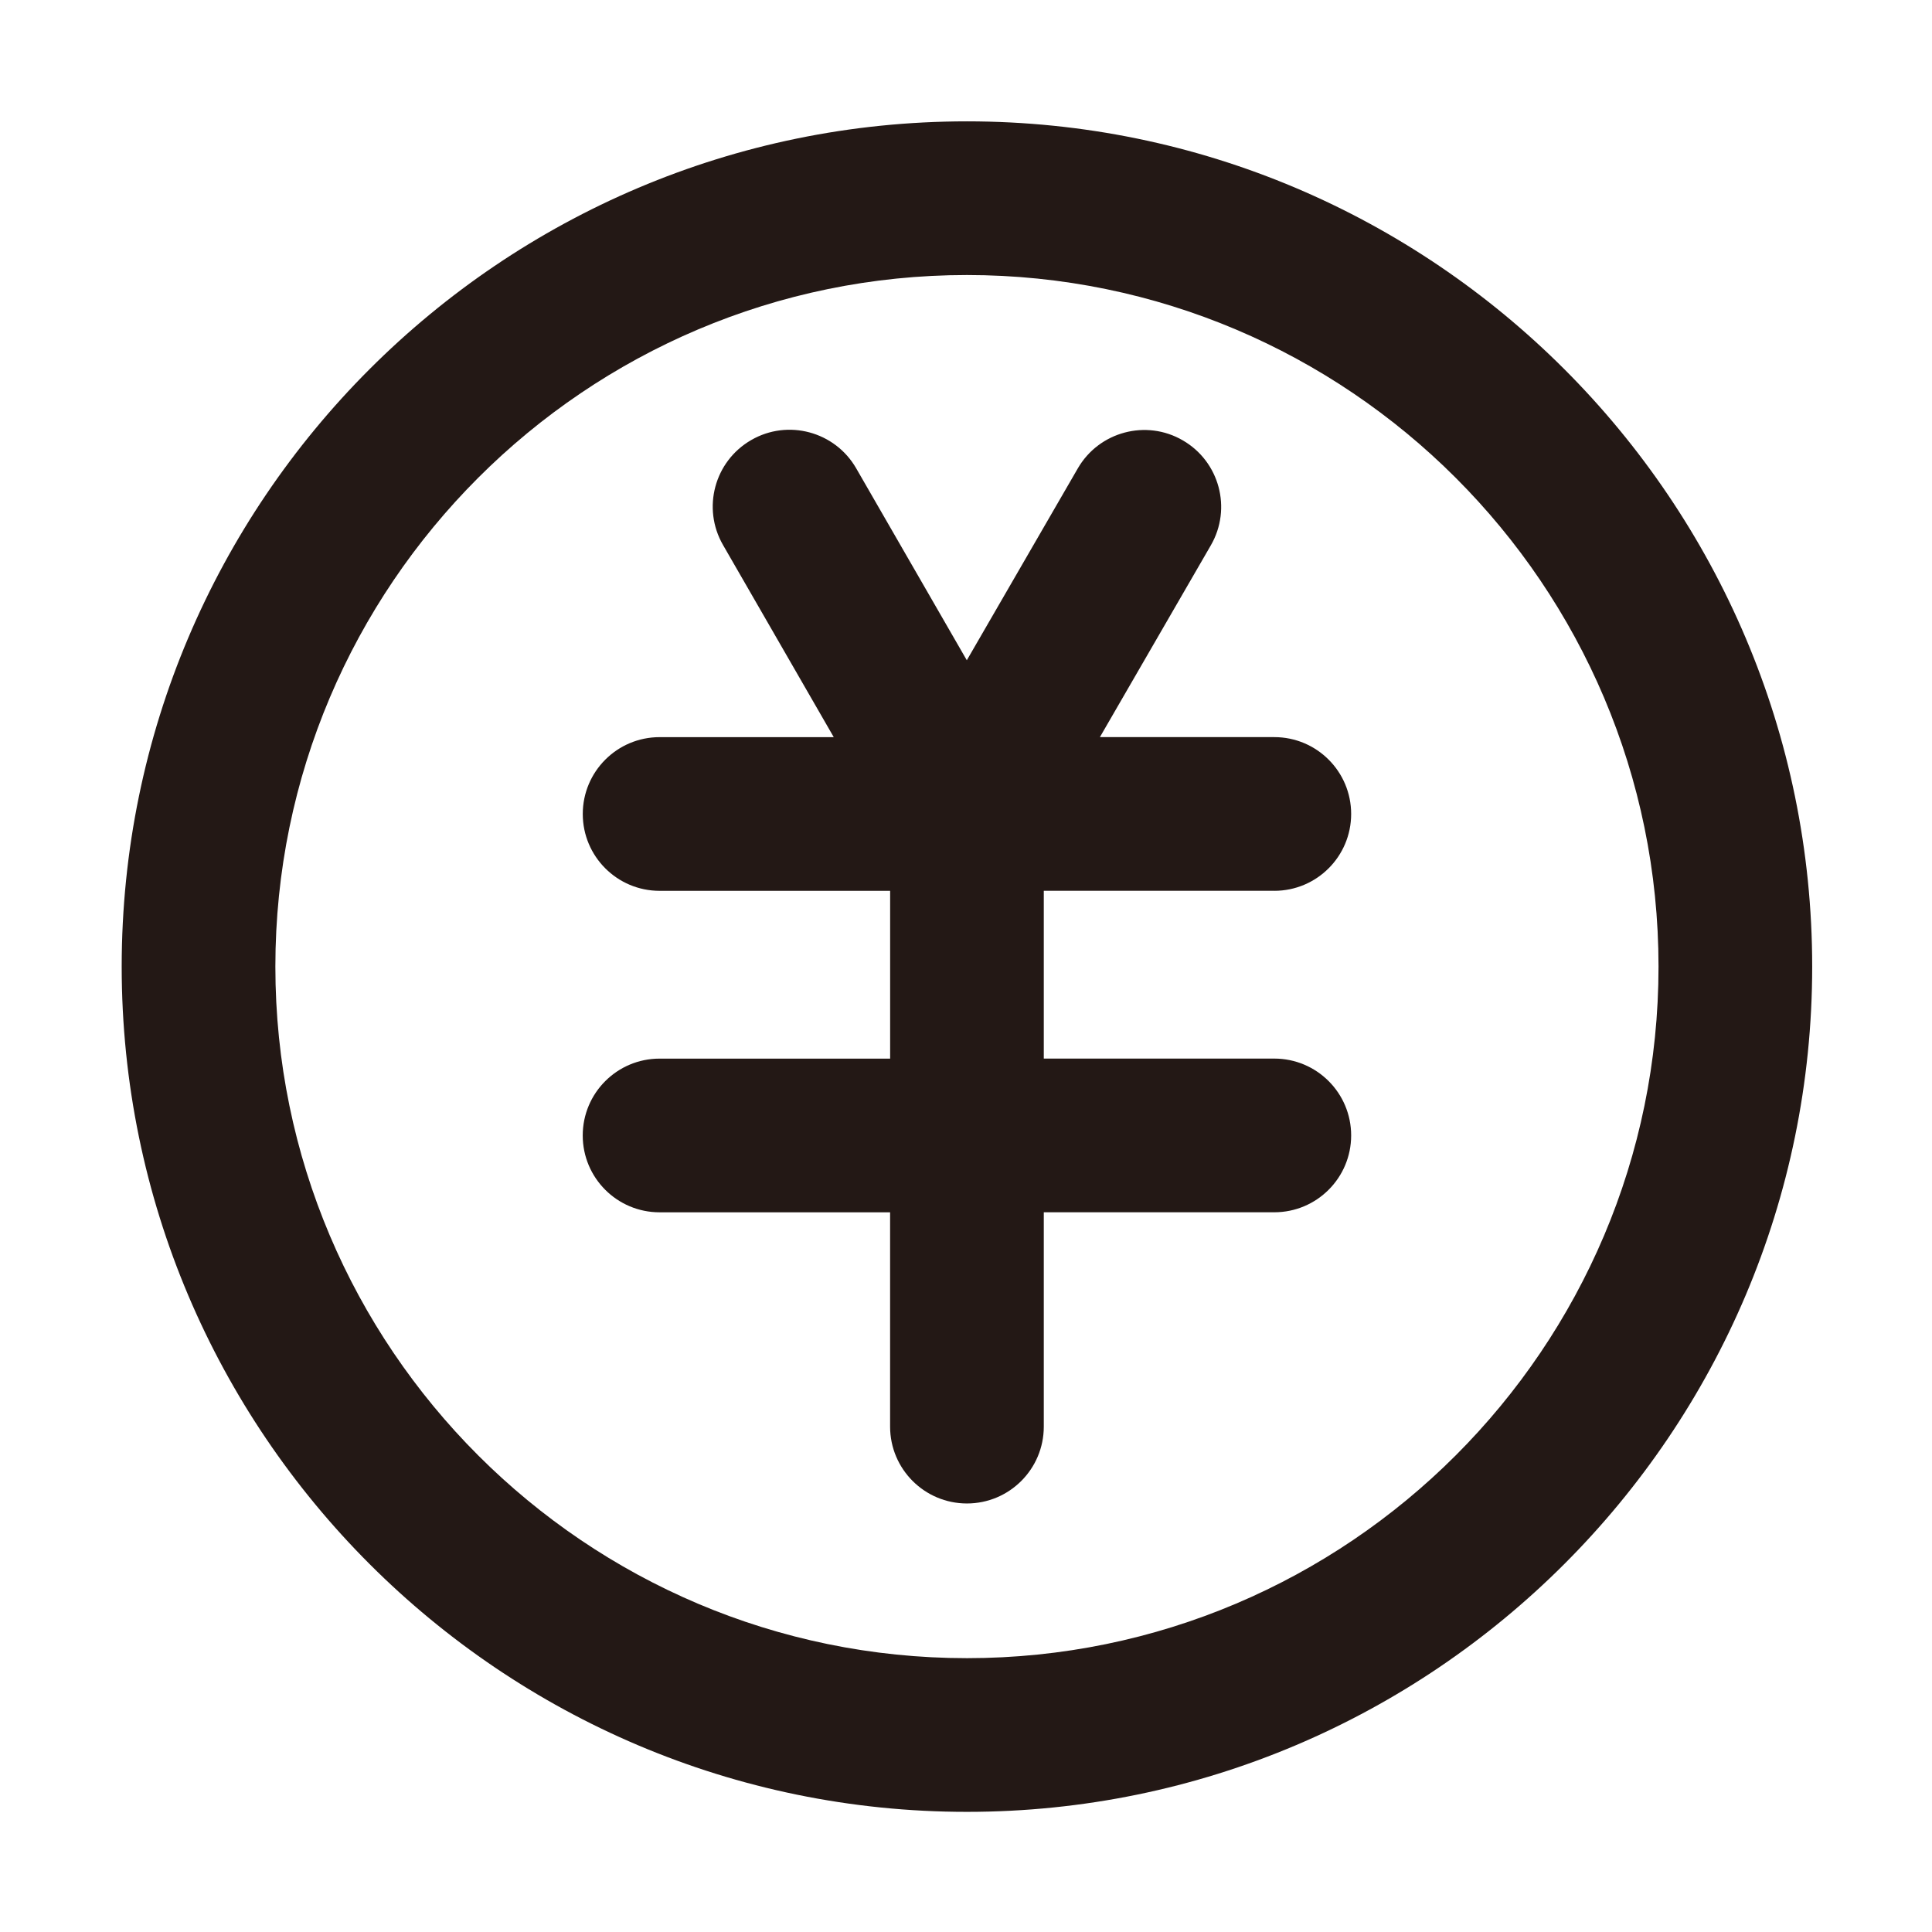
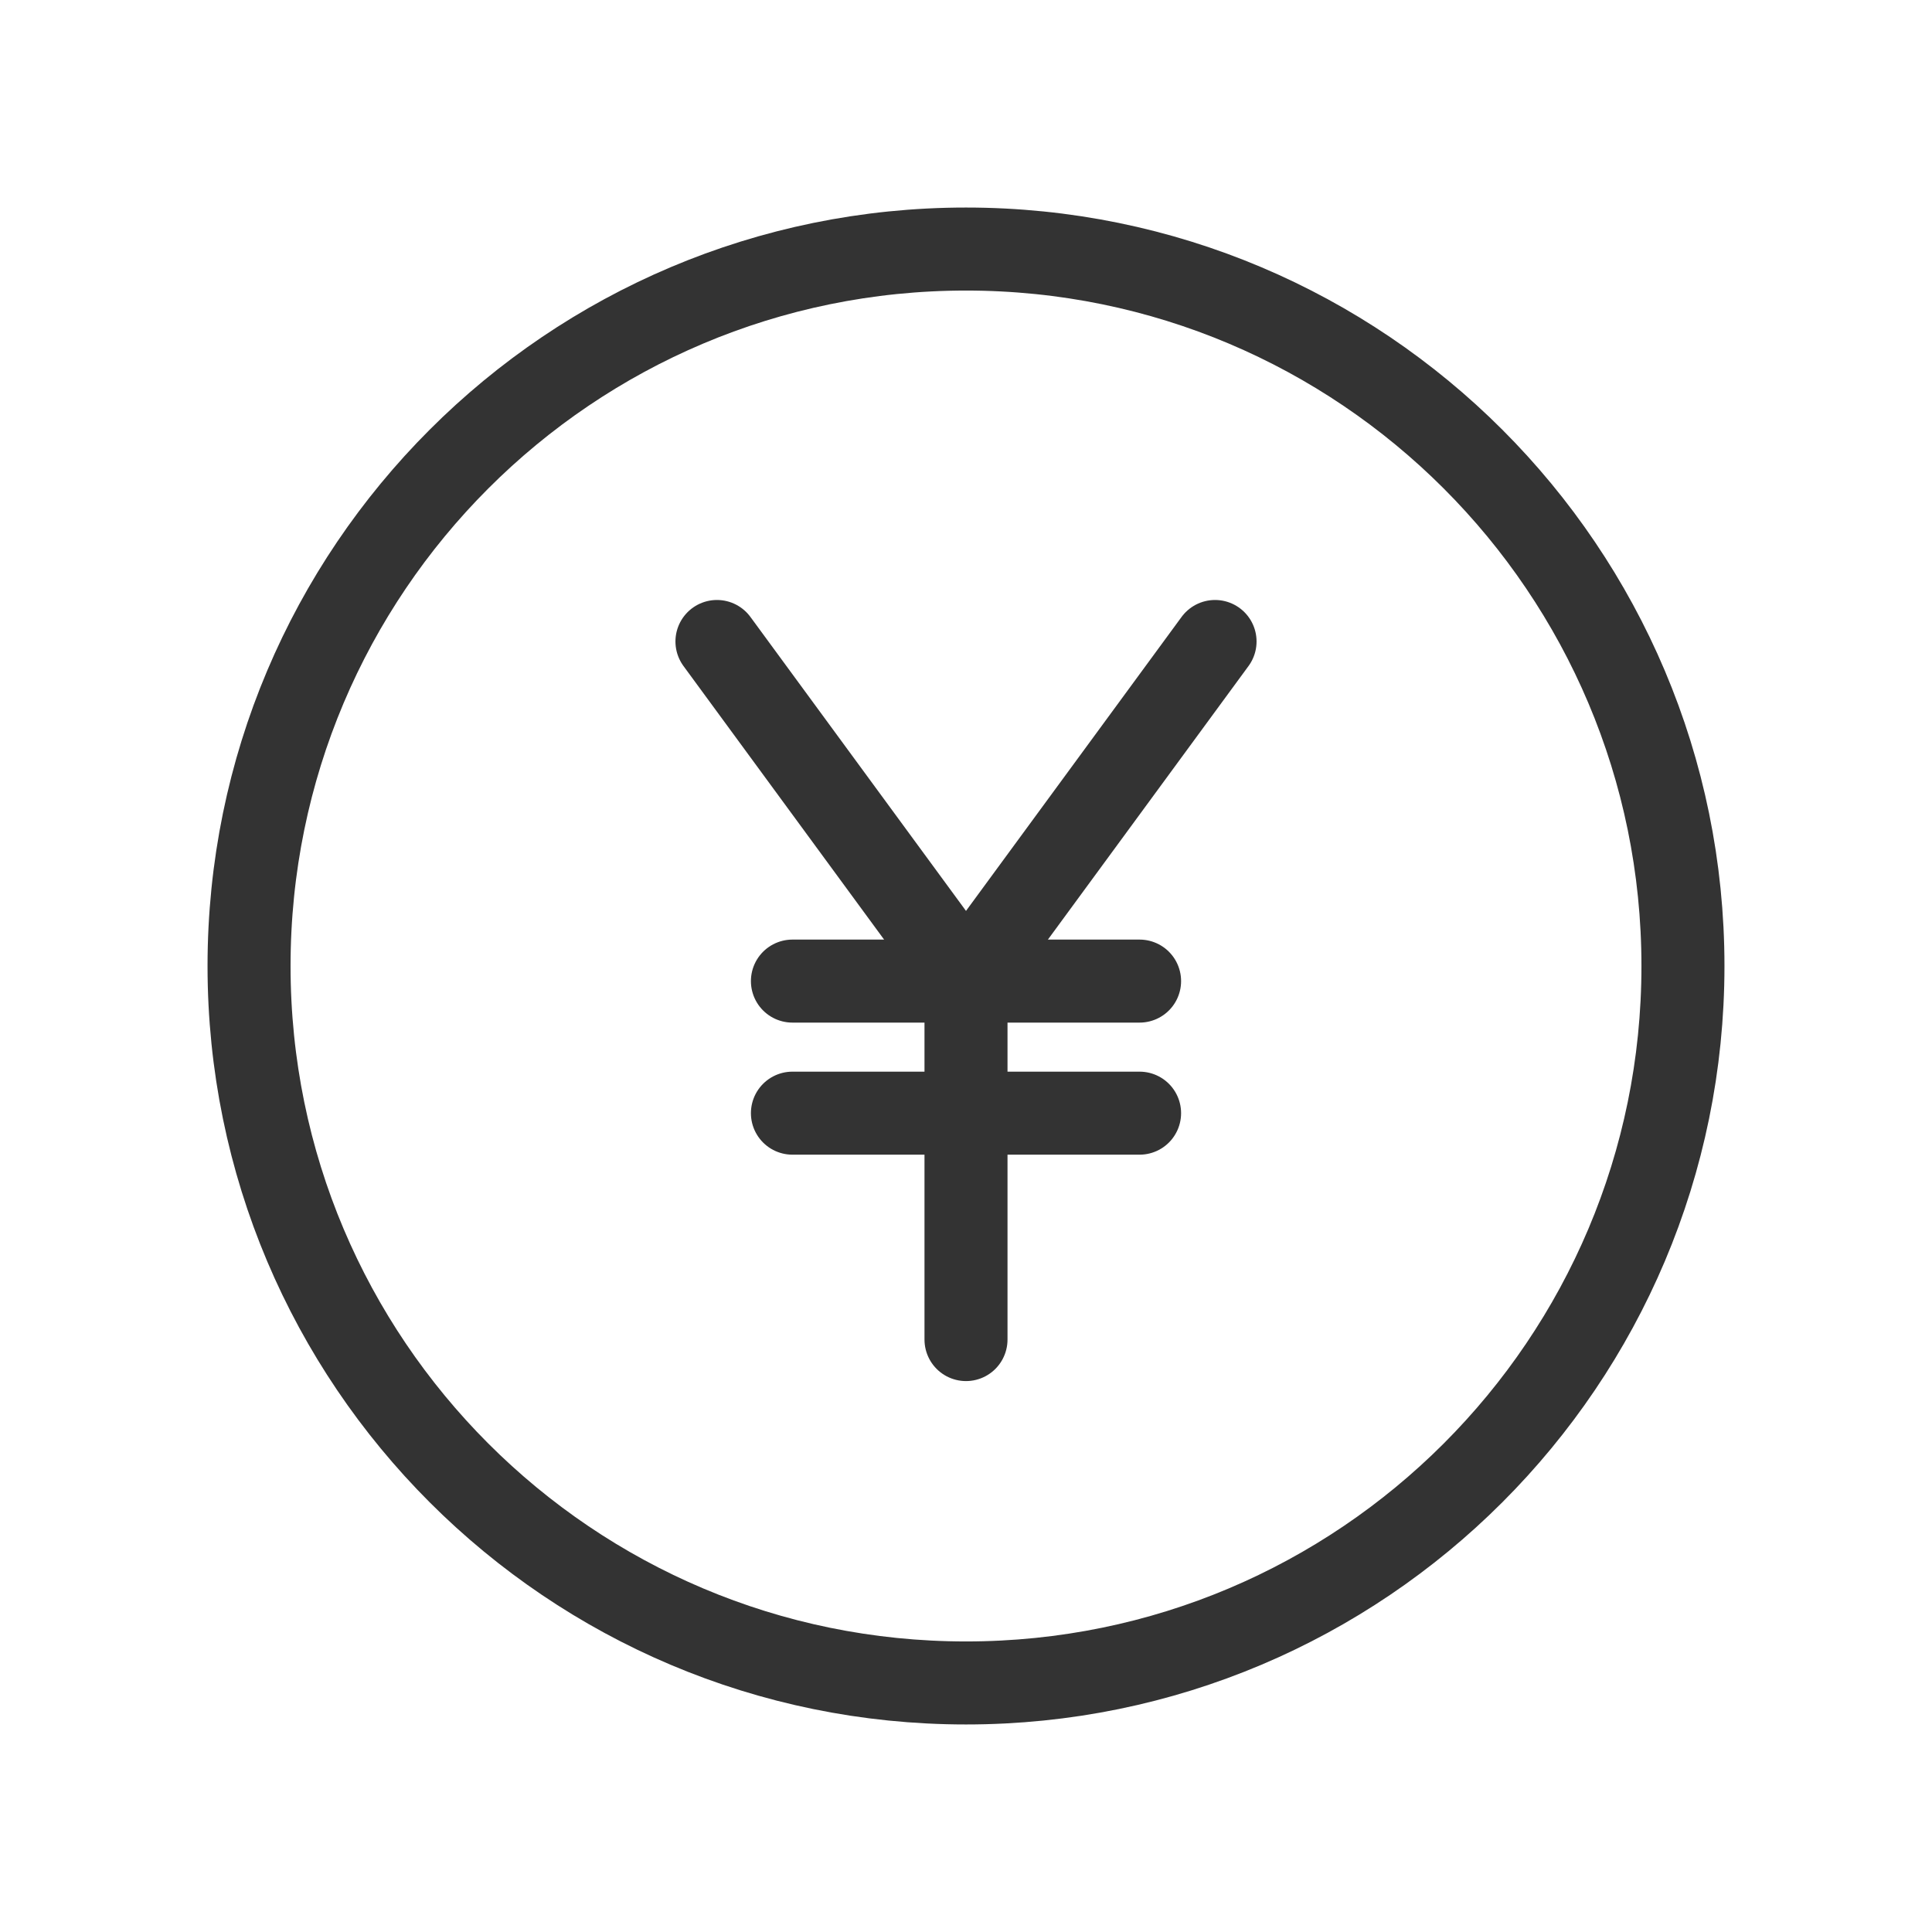
- <svg xmlns="http://www.w3.org/2000/svg" t="1782657954390" class="icon" viewBox="0 0 1024 1024" version="1.1" p-id="9027" width="200" height="200">
-   <path d="M675.41 472.15c22.49 0 40.73-18.24 40.73-40.73s-18.24-40.73-40.73-40.73h-92.44l58.8-101.66c11.26-19.47 4.61-44.37-14.88-55.64-19.41-11.28-44.37-4.61-55.64 14.88l-58.82 101.68-58.66-101.78c-11.24-19.47-36.17-26.19-55.62-14.93-19.49 11.24-26.17 36.13-14.93 55.62L441.9 390.7h-92.29c-22.49 0-40.73 18.24-40.73 40.73s18.24 40.73 40.73 40.73h122.18v88.93h-122.2c-22.49 0-40.73 18.24-40.73 40.73s18.24 40.73 40.73 40.73h122.18v113.59c0 22.49 18.24 40.73 40.73 40.73s40.73-18.24 40.73-40.73V642.53h122.18c22.49 0 40.73-18.24 40.73-40.73s-18.24-40.73-40.73-40.73H553.23v-88.93h122.18z" fill="#231815" p-id="9028" />
-   <path d="M512.5 64.32c-247.03 0-448 200.97-448 448s200.97 448 448 448 448-200.97 448-448-200.97-448-448-448z m0 814.54c-202.11 0-366.55-164.44-366.55-366.55S310.4 145.77 512.5 145.77s366.55 164.44 366.55 366.55S714.61 878.86 512.5 878.86z" fill="#231815" p-id="9029" />
+ <svg xmlns="http://www.w3.org/2000/svg" viewBox="0 0 1024 1024" width="48" height="48" fill="none" stroke="#333333" stroke-width="44" stroke-linecap="round" stroke-linejoin="round">
+   <circle cx="512" cy="512" r="380" />
+   <path d="M380 340l132 180 132-180" />
+   <path d="M512 520v190" />
+   <path d="M420 520h184" />
+   <path d="M420 590h184" />
</svg>
